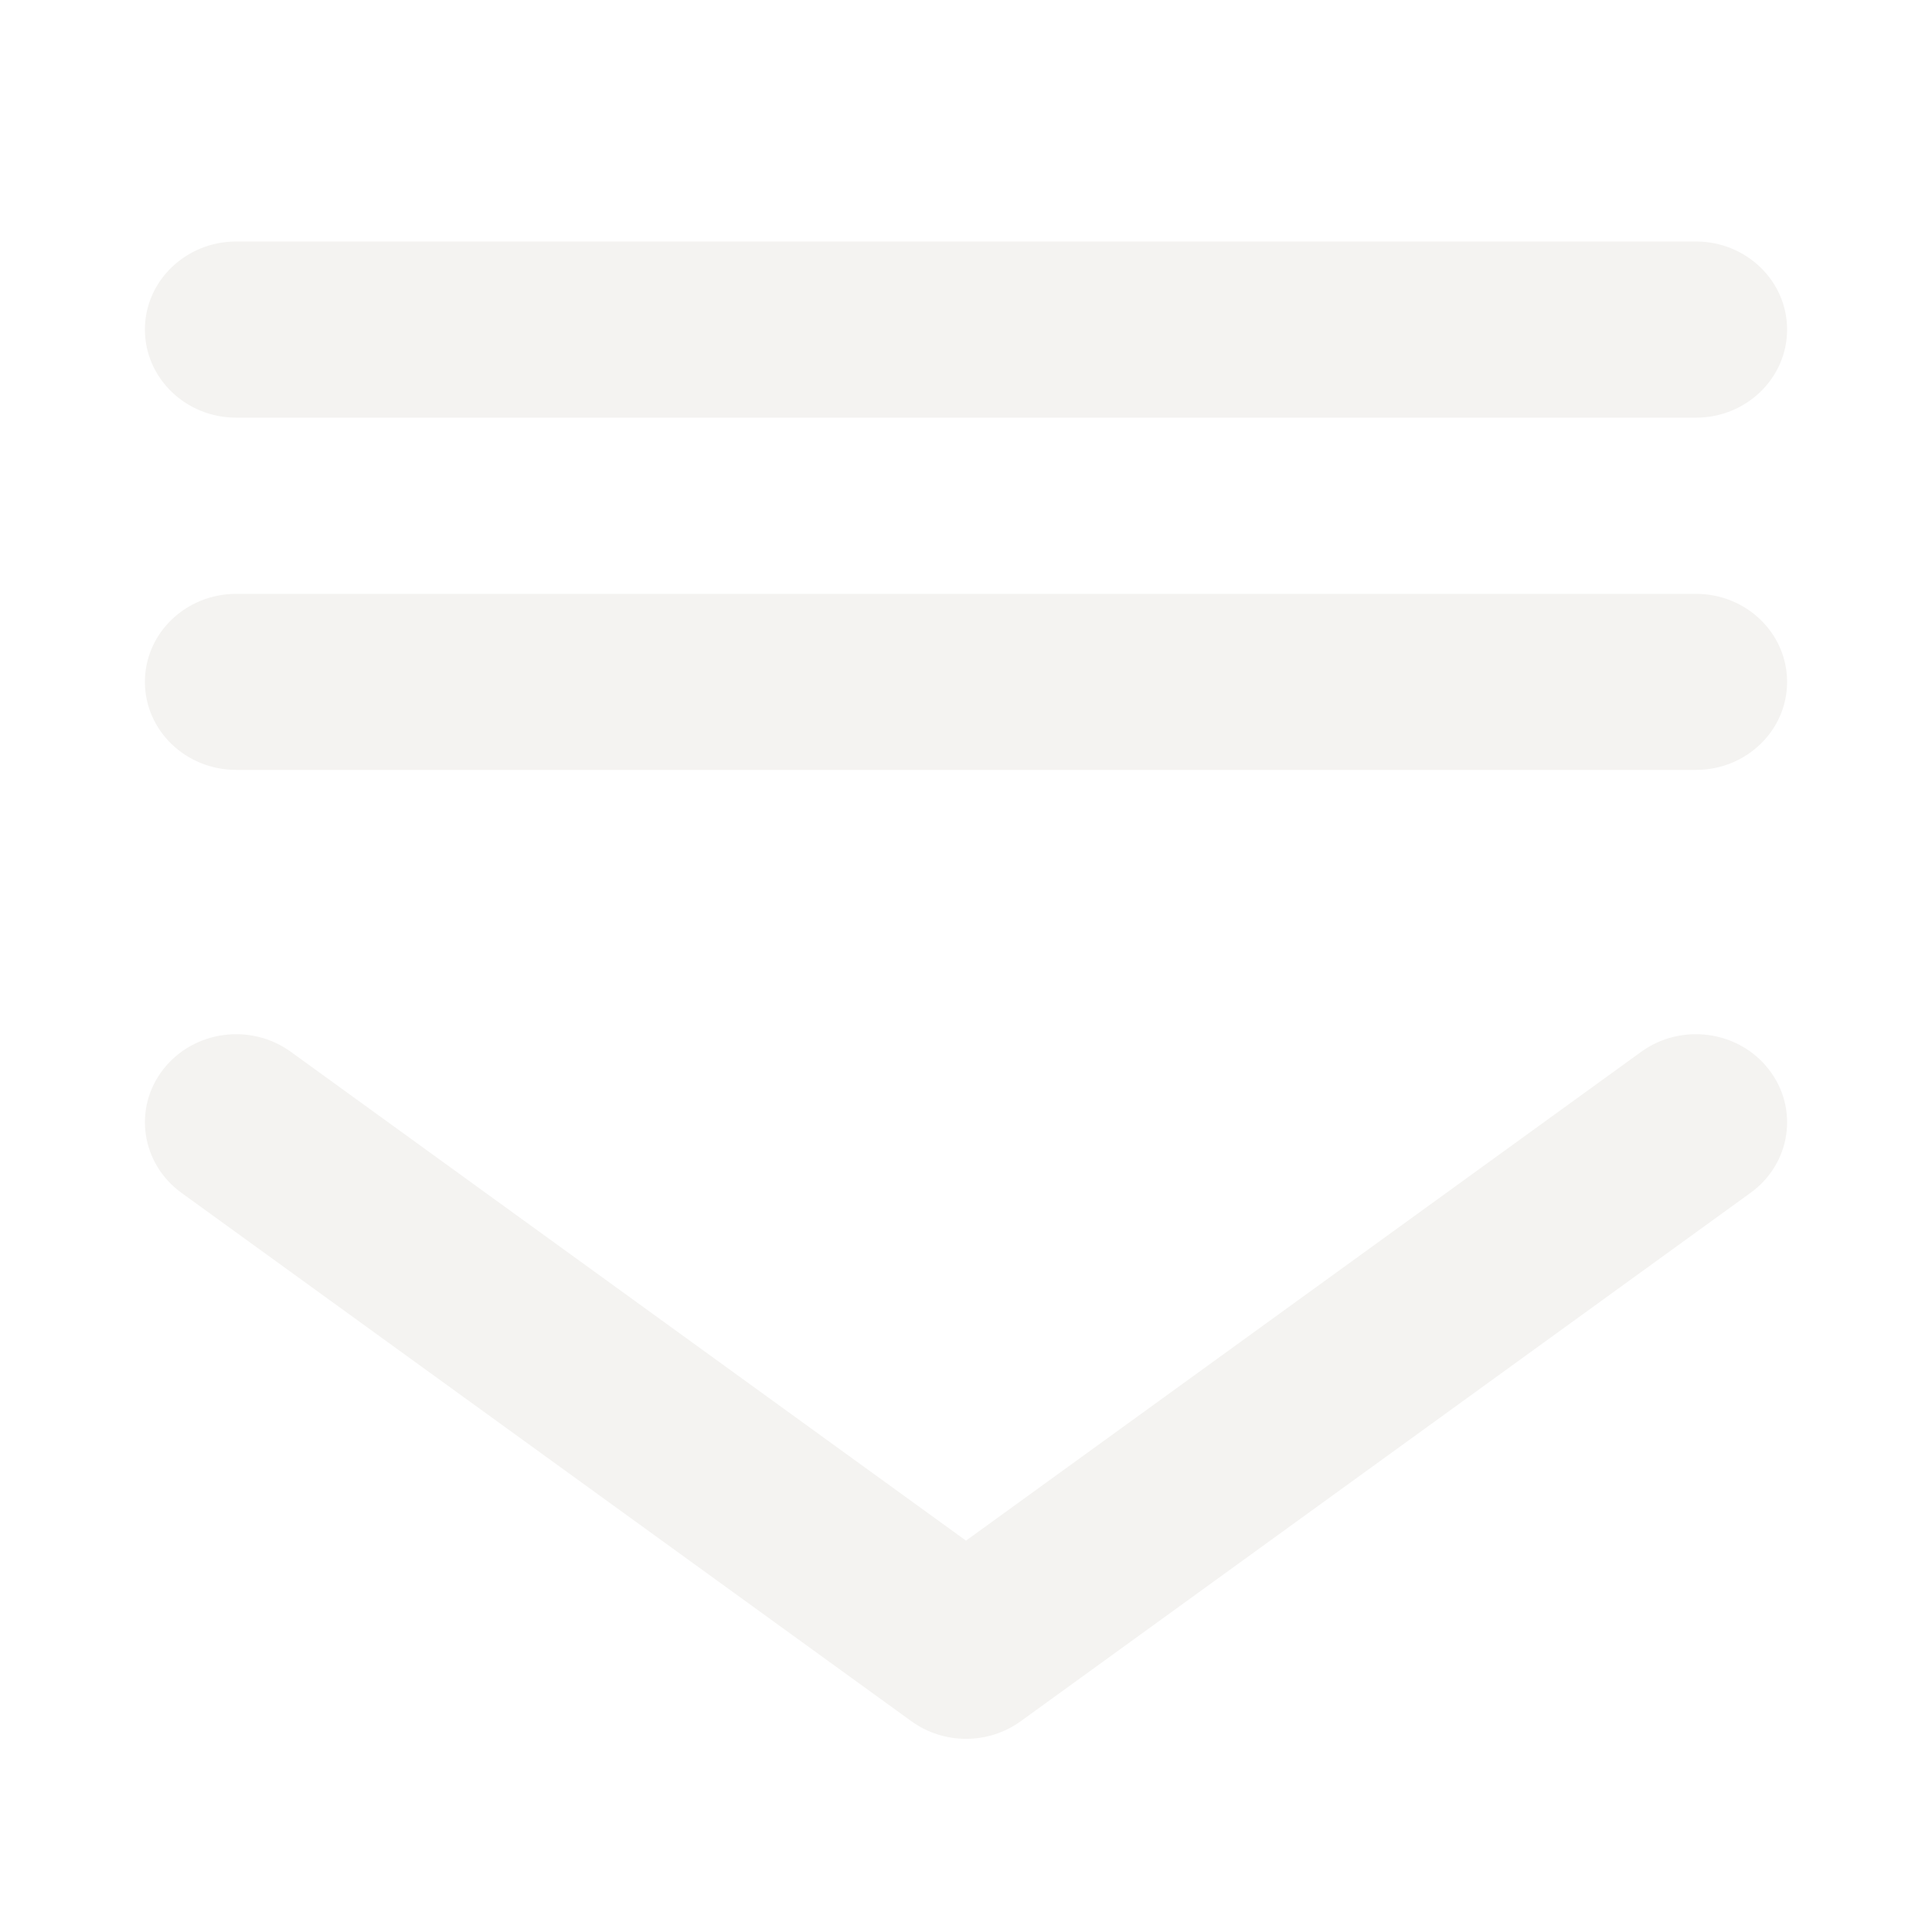
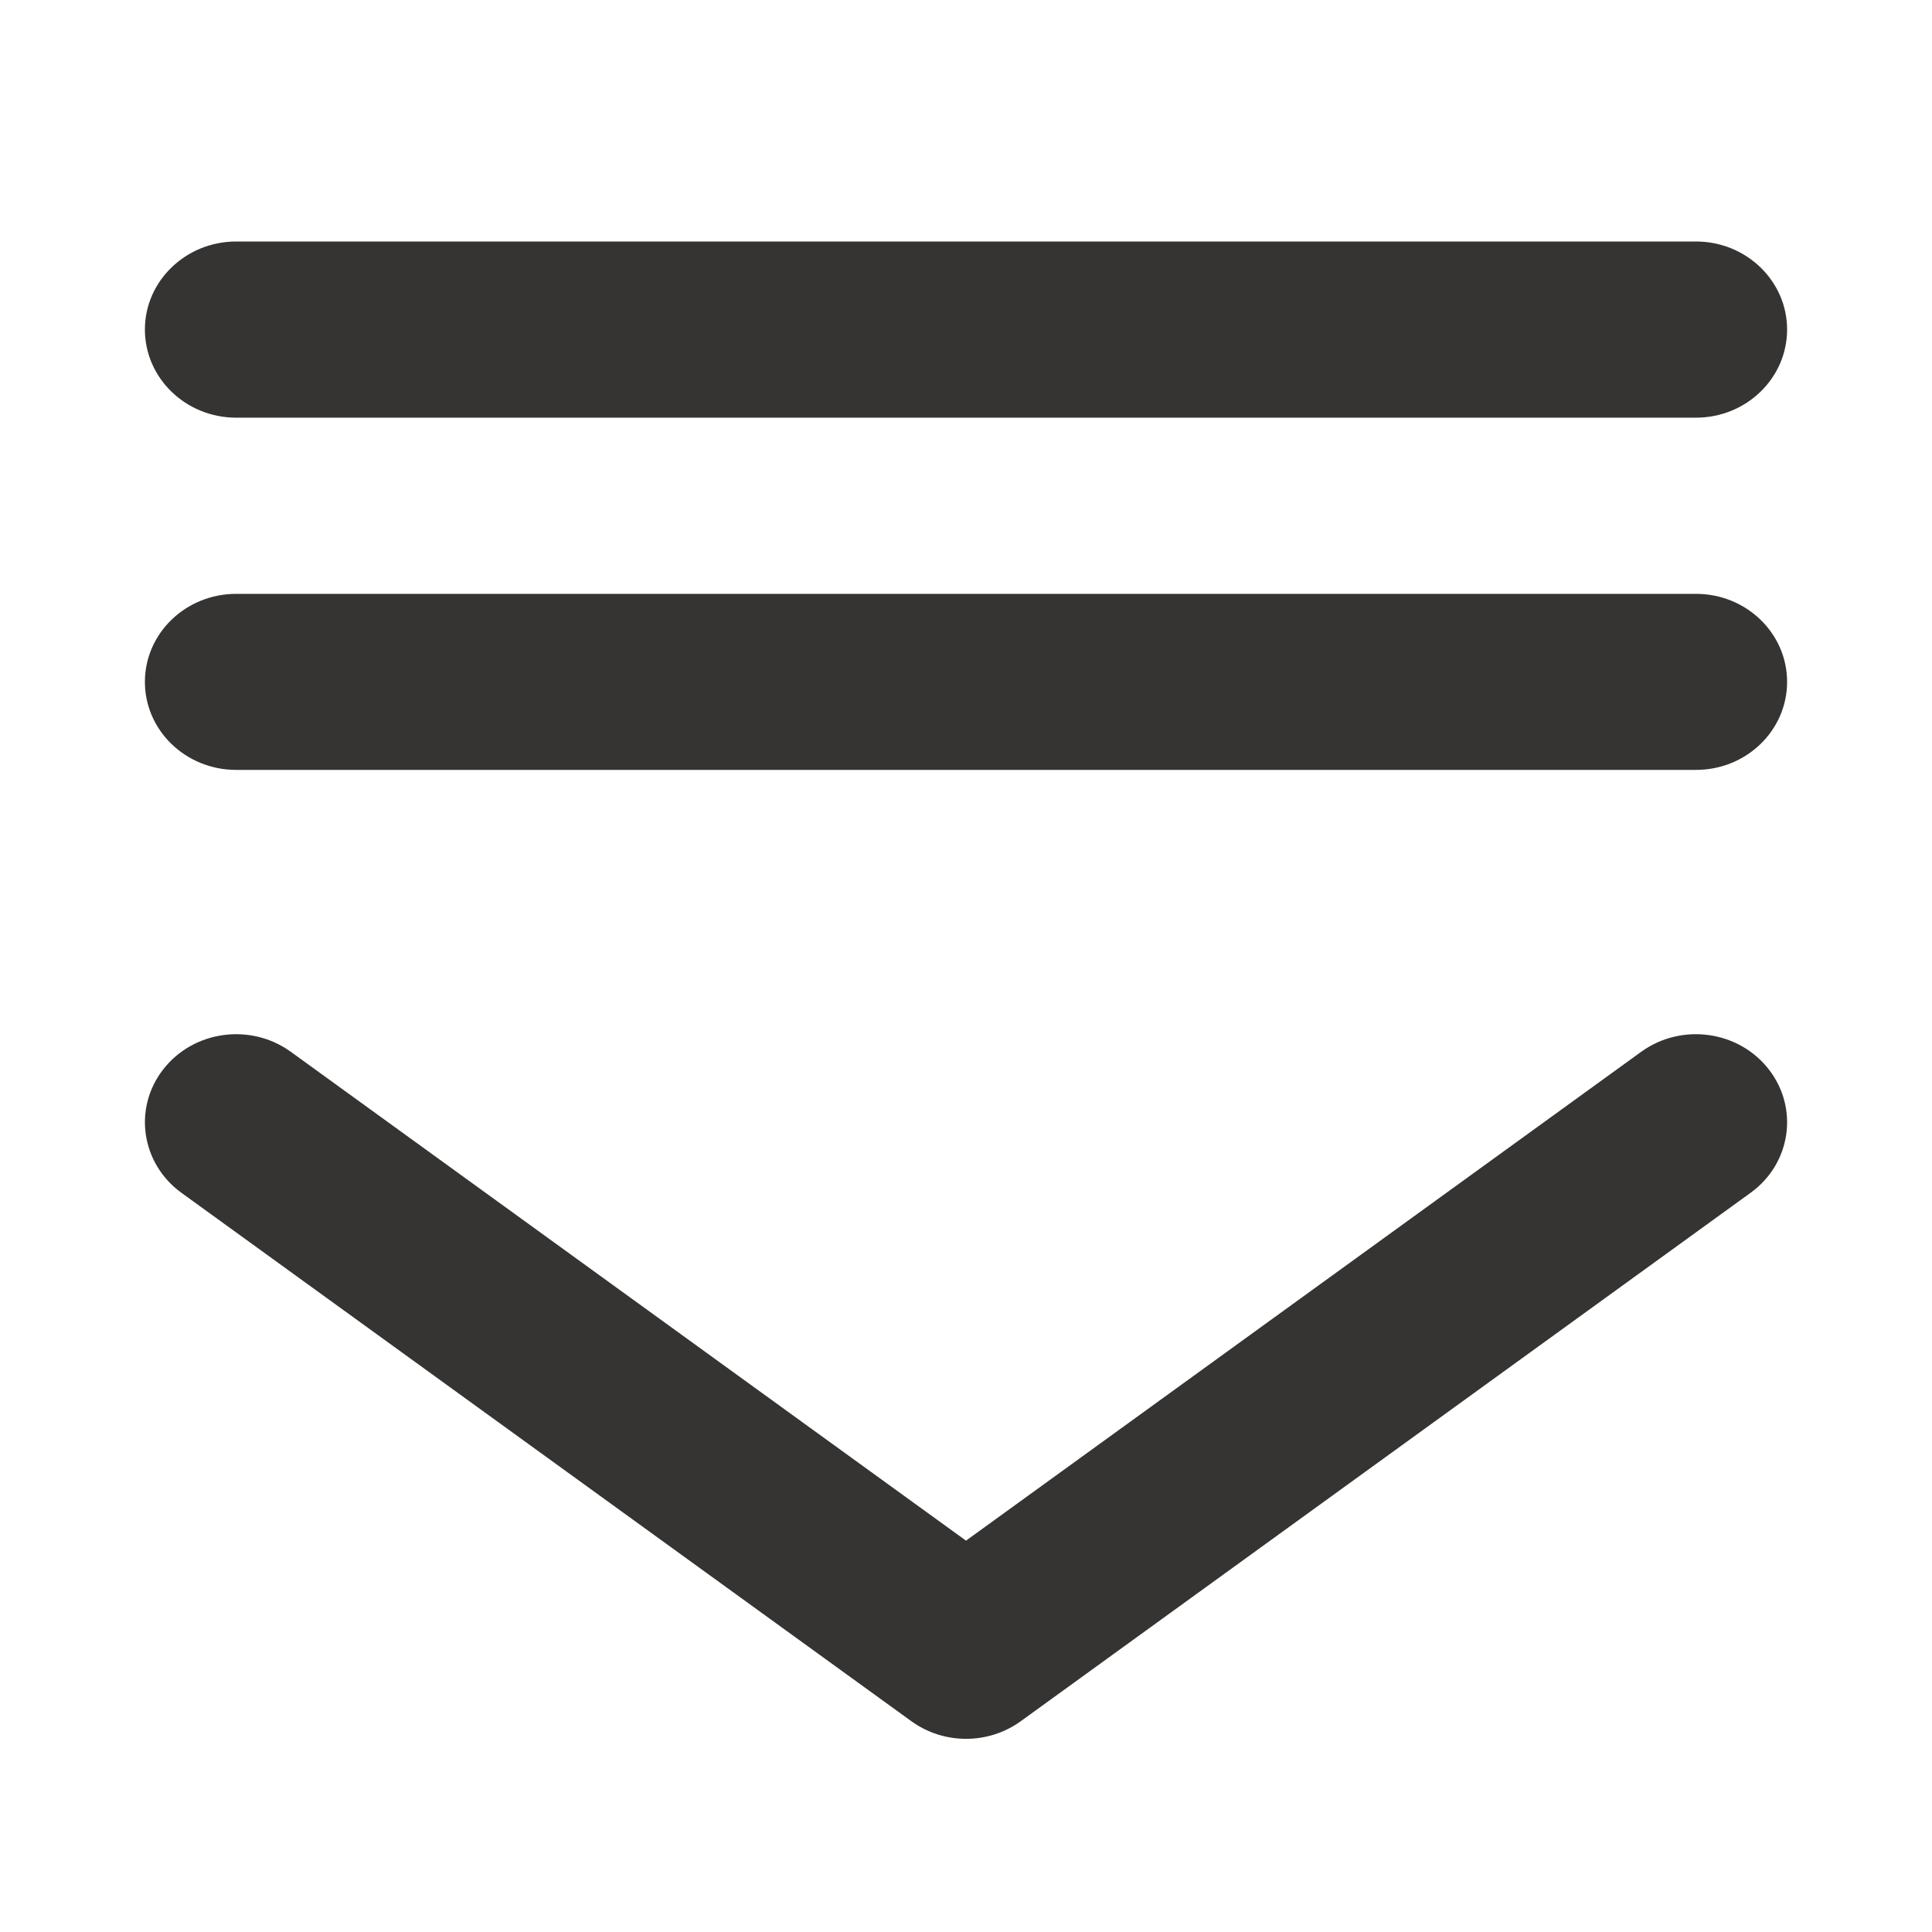
<svg xmlns="http://www.w3.org/2000/svg" width="16" height="16" viewBox="0 0 16 16" fill="none">
-   <path fill-rule="evenodd" clip-rule="evenodd" d="M1.351 8.857C1.602 8.534 2.075 8.469 2.409 8.711L8 12.759L13.591 8.711C13.925 8.469 14.399 8.534 14.649 8.857C14.899 9.179 14.832 9.636 14.498 9.878L8.454 14.254C8.185 14.449 7.816 14.449 7.547 14.254L1.502 9.878C1.169 9.636 1.101 9.179 1.351 8.857Z" fill="#F4F3F1" />
-   <path fill-rule="evenodd" clip-rule="evenodd" d="M1.2 2.729C1.2 2.327 1.539 2 1.956 2L14.045 2C14.462 2 14.8 2.327 14.8 2.729C14.8 3.132 14.462 3.459 14.045 3.459L1.956 3.459C1.539 3.459 1.2 3.132 1.2 2.729ZM1.2 5.647C1.2 5.244 1.539 4.918 1.956 4.918L14.045 4.918C14.462 4.918 14.8 5.244 14.8 5.647C14.8 6.05 14.462 6.376 14.045 6.376L1.956 6.376C1.539 6.376 1.2 6.05 1.2 5.647Z" fill="#F4F3F1" />
+   <path fill-rule="evenodd" clip-rule="evenodd" d="M1.351 8.857C1.602 8.534 2.075 8.469 2.409 8.711L8 12.759L13.591 8.711C13.925 8.469 14.399 8.534 14.649 8.857C14.899 9.179 14.832 9.636 14.498 9.878L8.454 14.254C8.185 14.449 7.816 14.449 7.547 14.254L1.502 9.878C1.169 9.636 1.101 9.179 1.351 8.857Z" fill="#353432" />
+   <path fill-rule="evenodd" clip-rule="evenodd" d="M1.2 2.729C1.2 2.327 1.539 2 1.956 2L14.045 2C14.462 2 14.8 2.327 14.8 2.729C14.8 3.132 14.462 3.459 14.045 3.459L1.956 3.459C1.539 3.459 1.2 3.132 1.2 2.729ZM1.2 5.647C1.2 5.244 1.539 4.918 1.956 4.918L14.045 4.918C14.462 4.918 14.8 5.244 14.8 5.647C14.8 6.05 14.462 6.376 14.045 6.376L1.956 6.376C1.539 6.376 1.2 6.05 1.2 5.647Z" fill="#353432" />
</svg>
